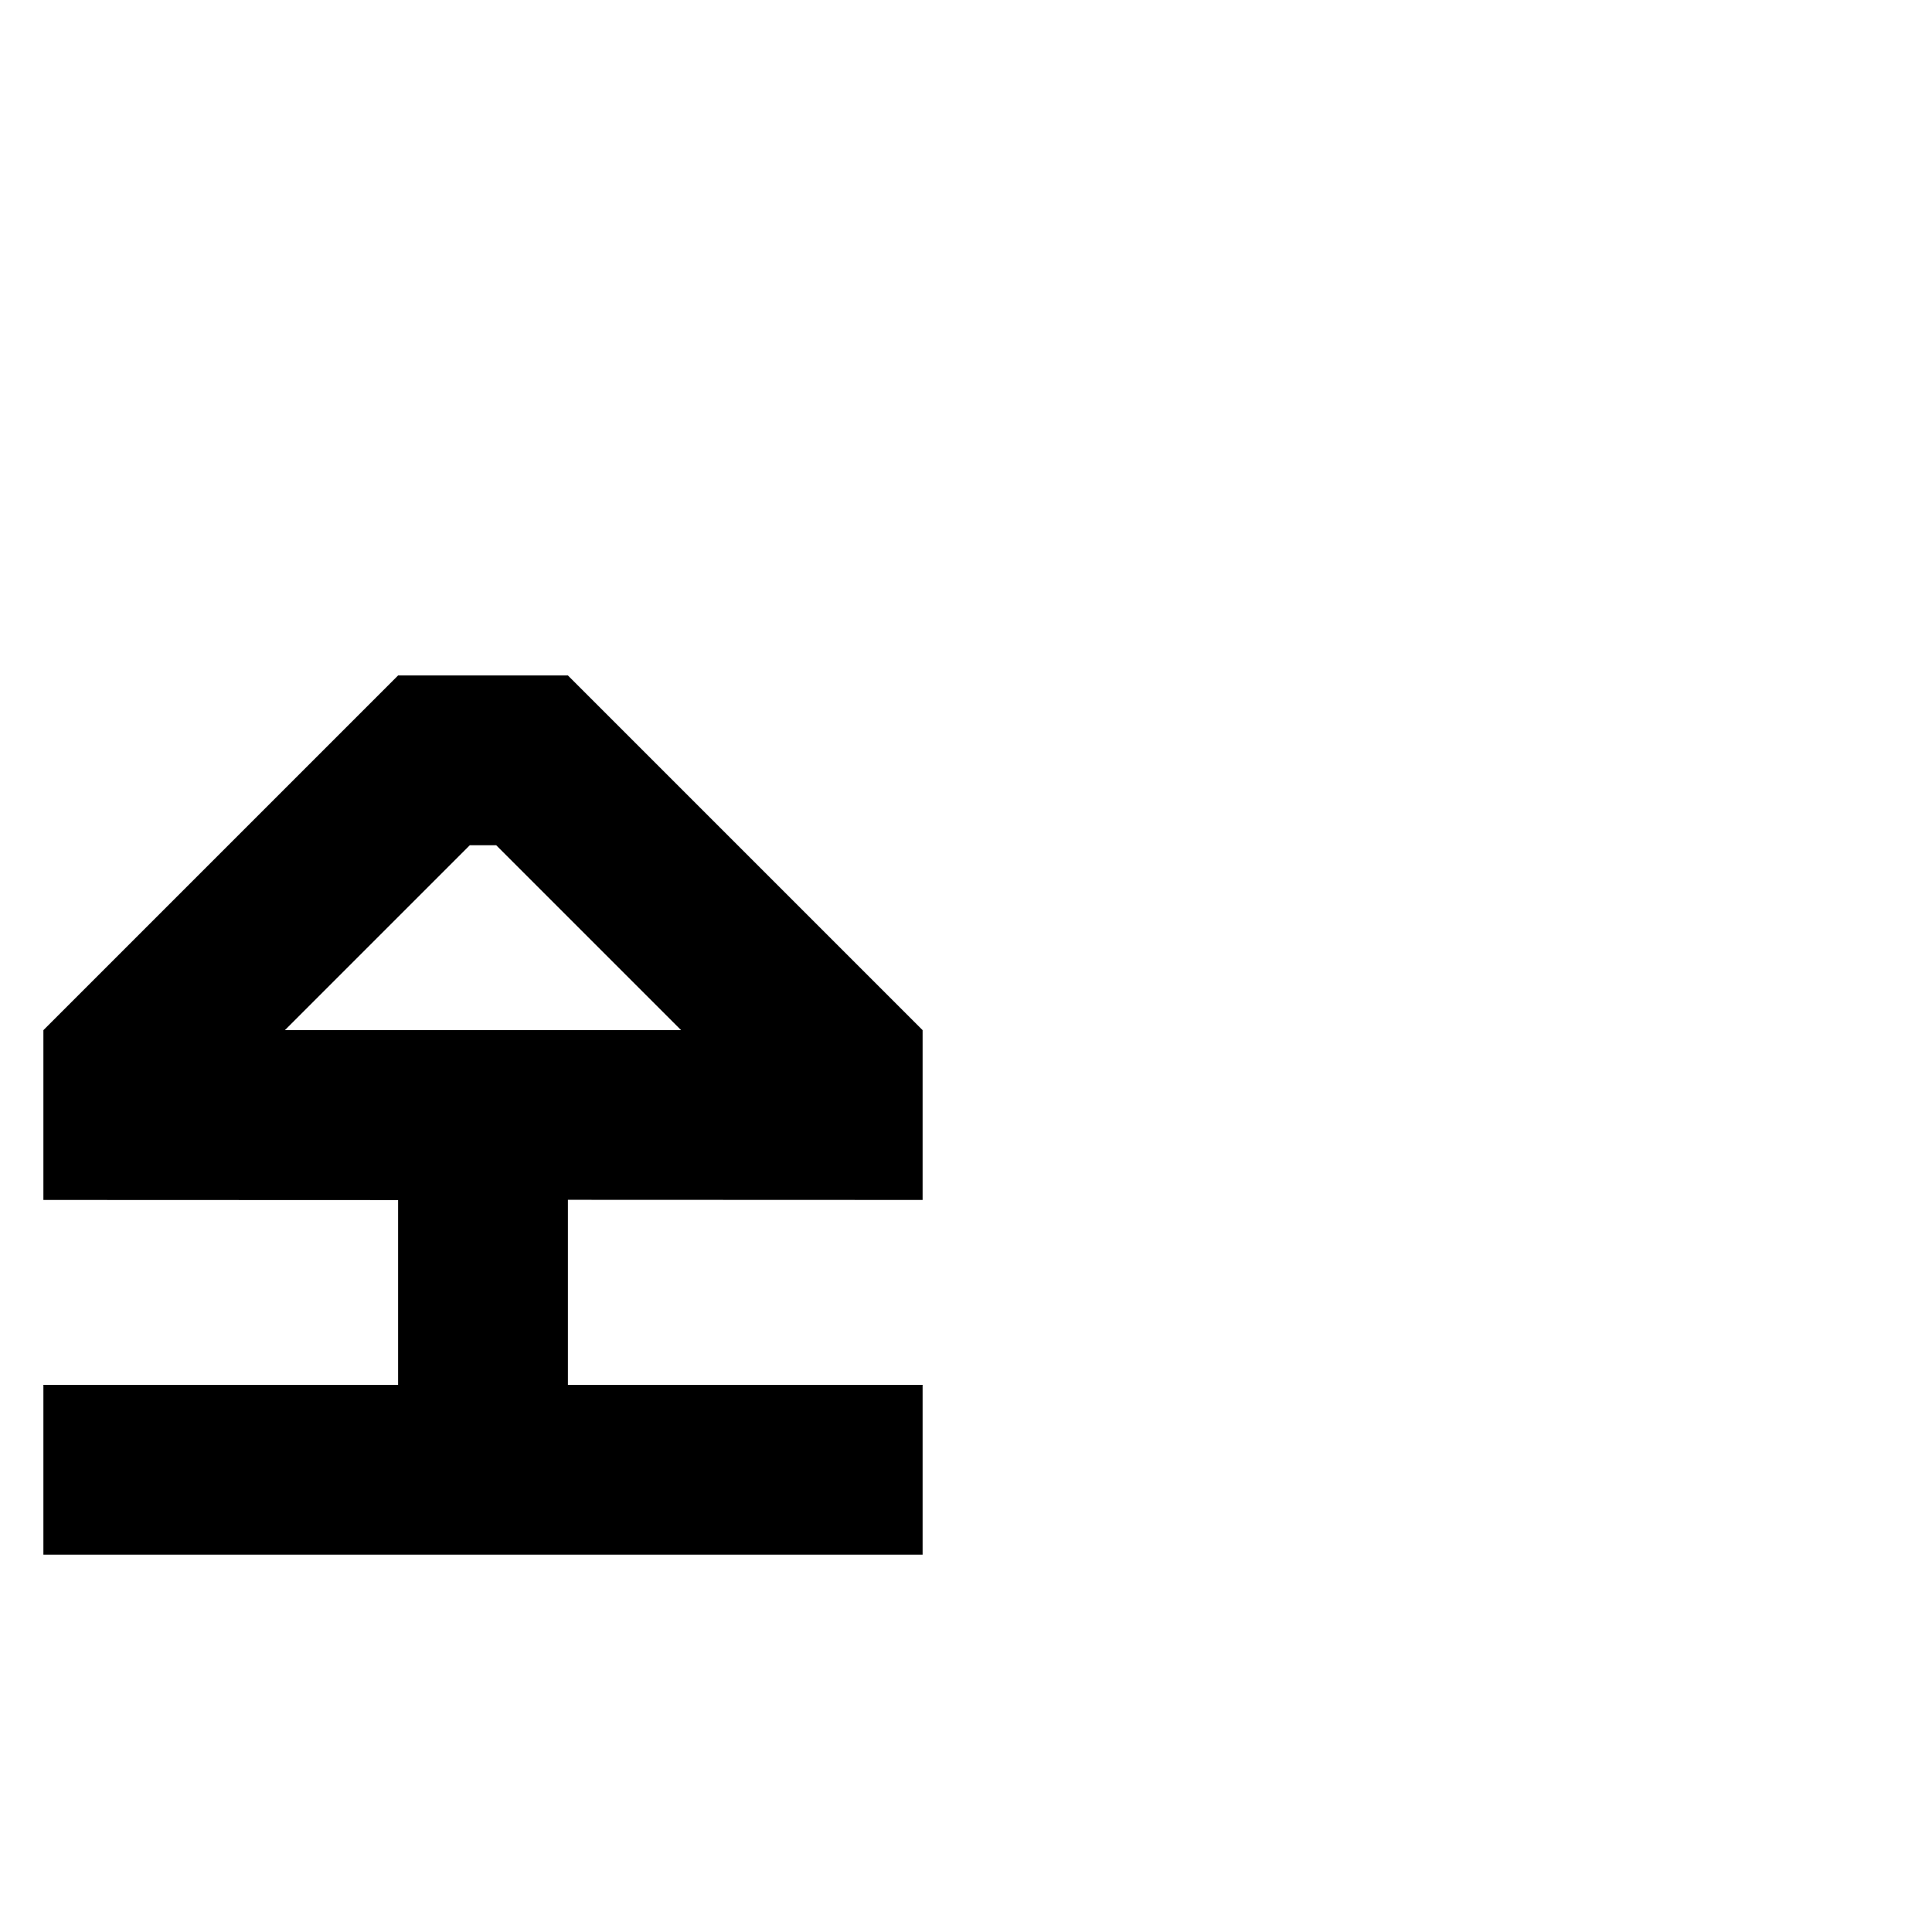
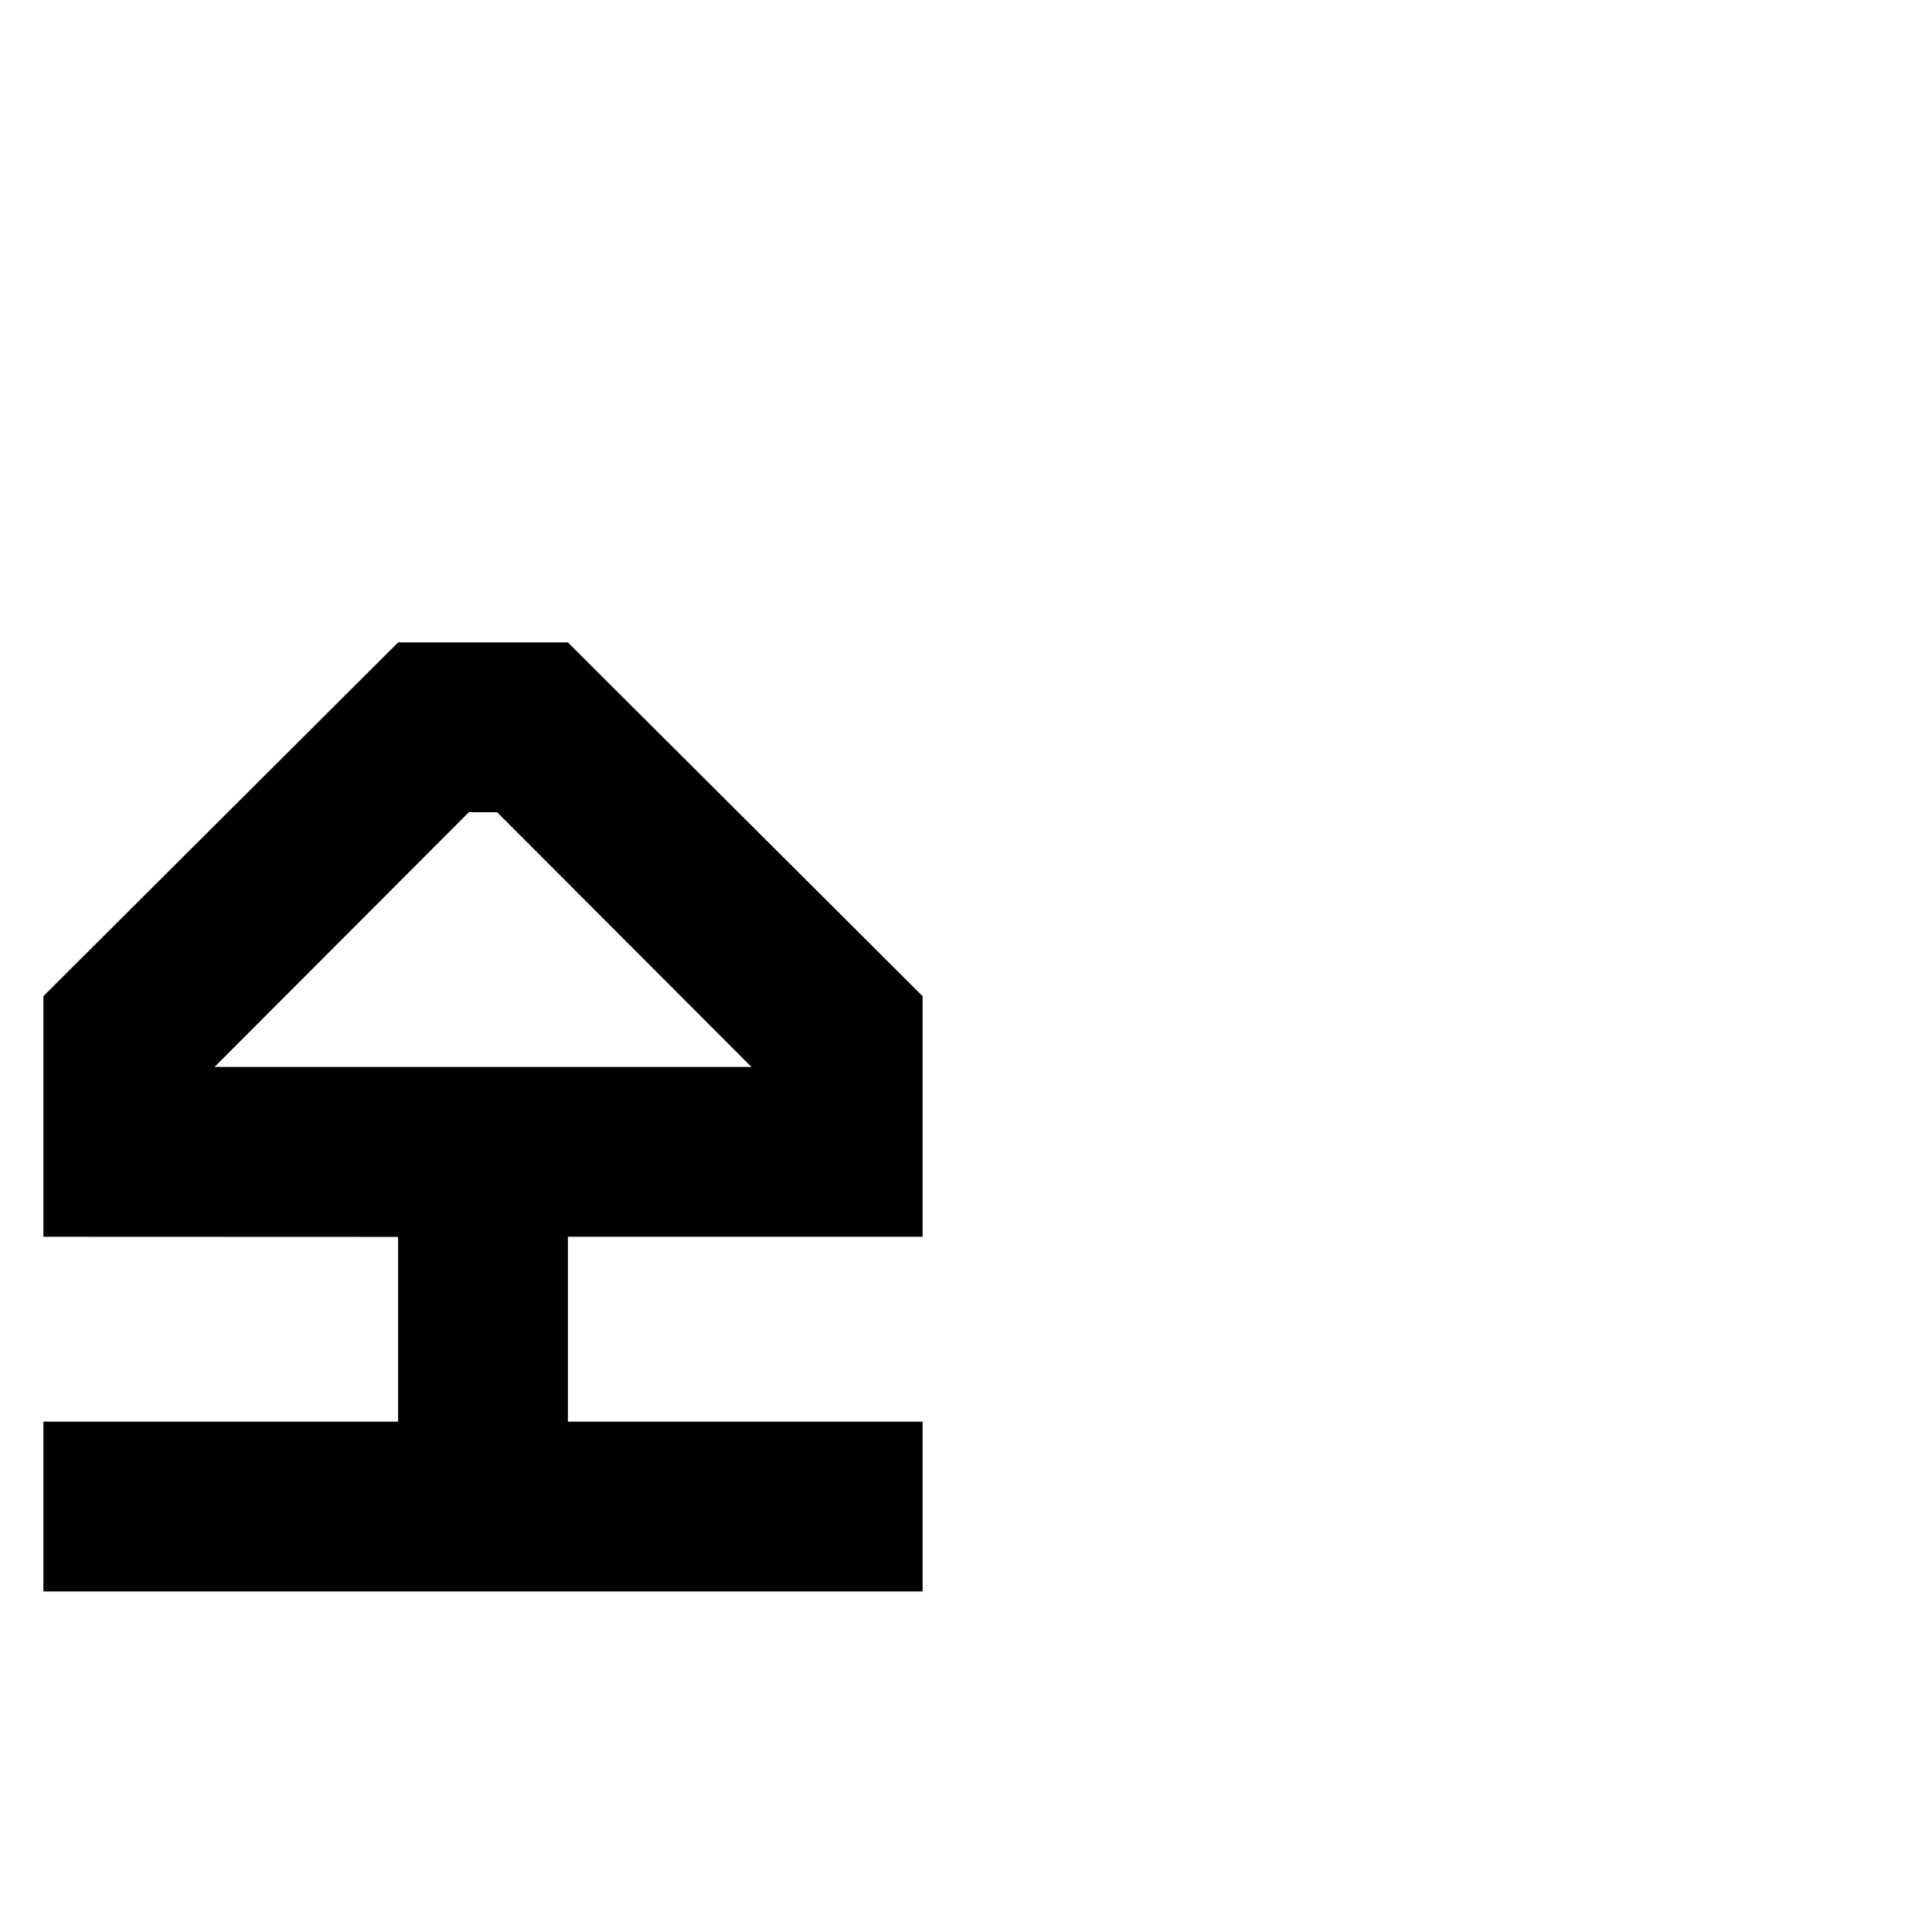
<svg xmlns="http://www.w3.org/2000/svg" width="2048" height="2048">
-   <path id="rect1" fill="#000000" stroke="none" d="M 422 716 L 46 1092 L 46 1272 L 422 1272.146 L 422 1468 L 46 1468 L 46 1648 L 978 1648 L 978 1468 L 602 1468 L 602 1271.854 L 978 1272 L 978 1092 L 602 716 Z M 498 896 L 526 896 L 722 1092 L 302 1092 Z" />
+   <path id="rect1" fill="#000000" stroke="none" d="M 422 681 L 46 1056 L 46 1311 L 422 1311.147 L 422 1507 L 46 1507 L 46 1687 L 978 1687 L 978 1507 L 602 1507 L 602 1311 L 978 1311 L 978 1056 L 602 681 Z M 497 861 L 527 861 L 796.58 1131 L 227.42 1131 Z" />
</svg>
